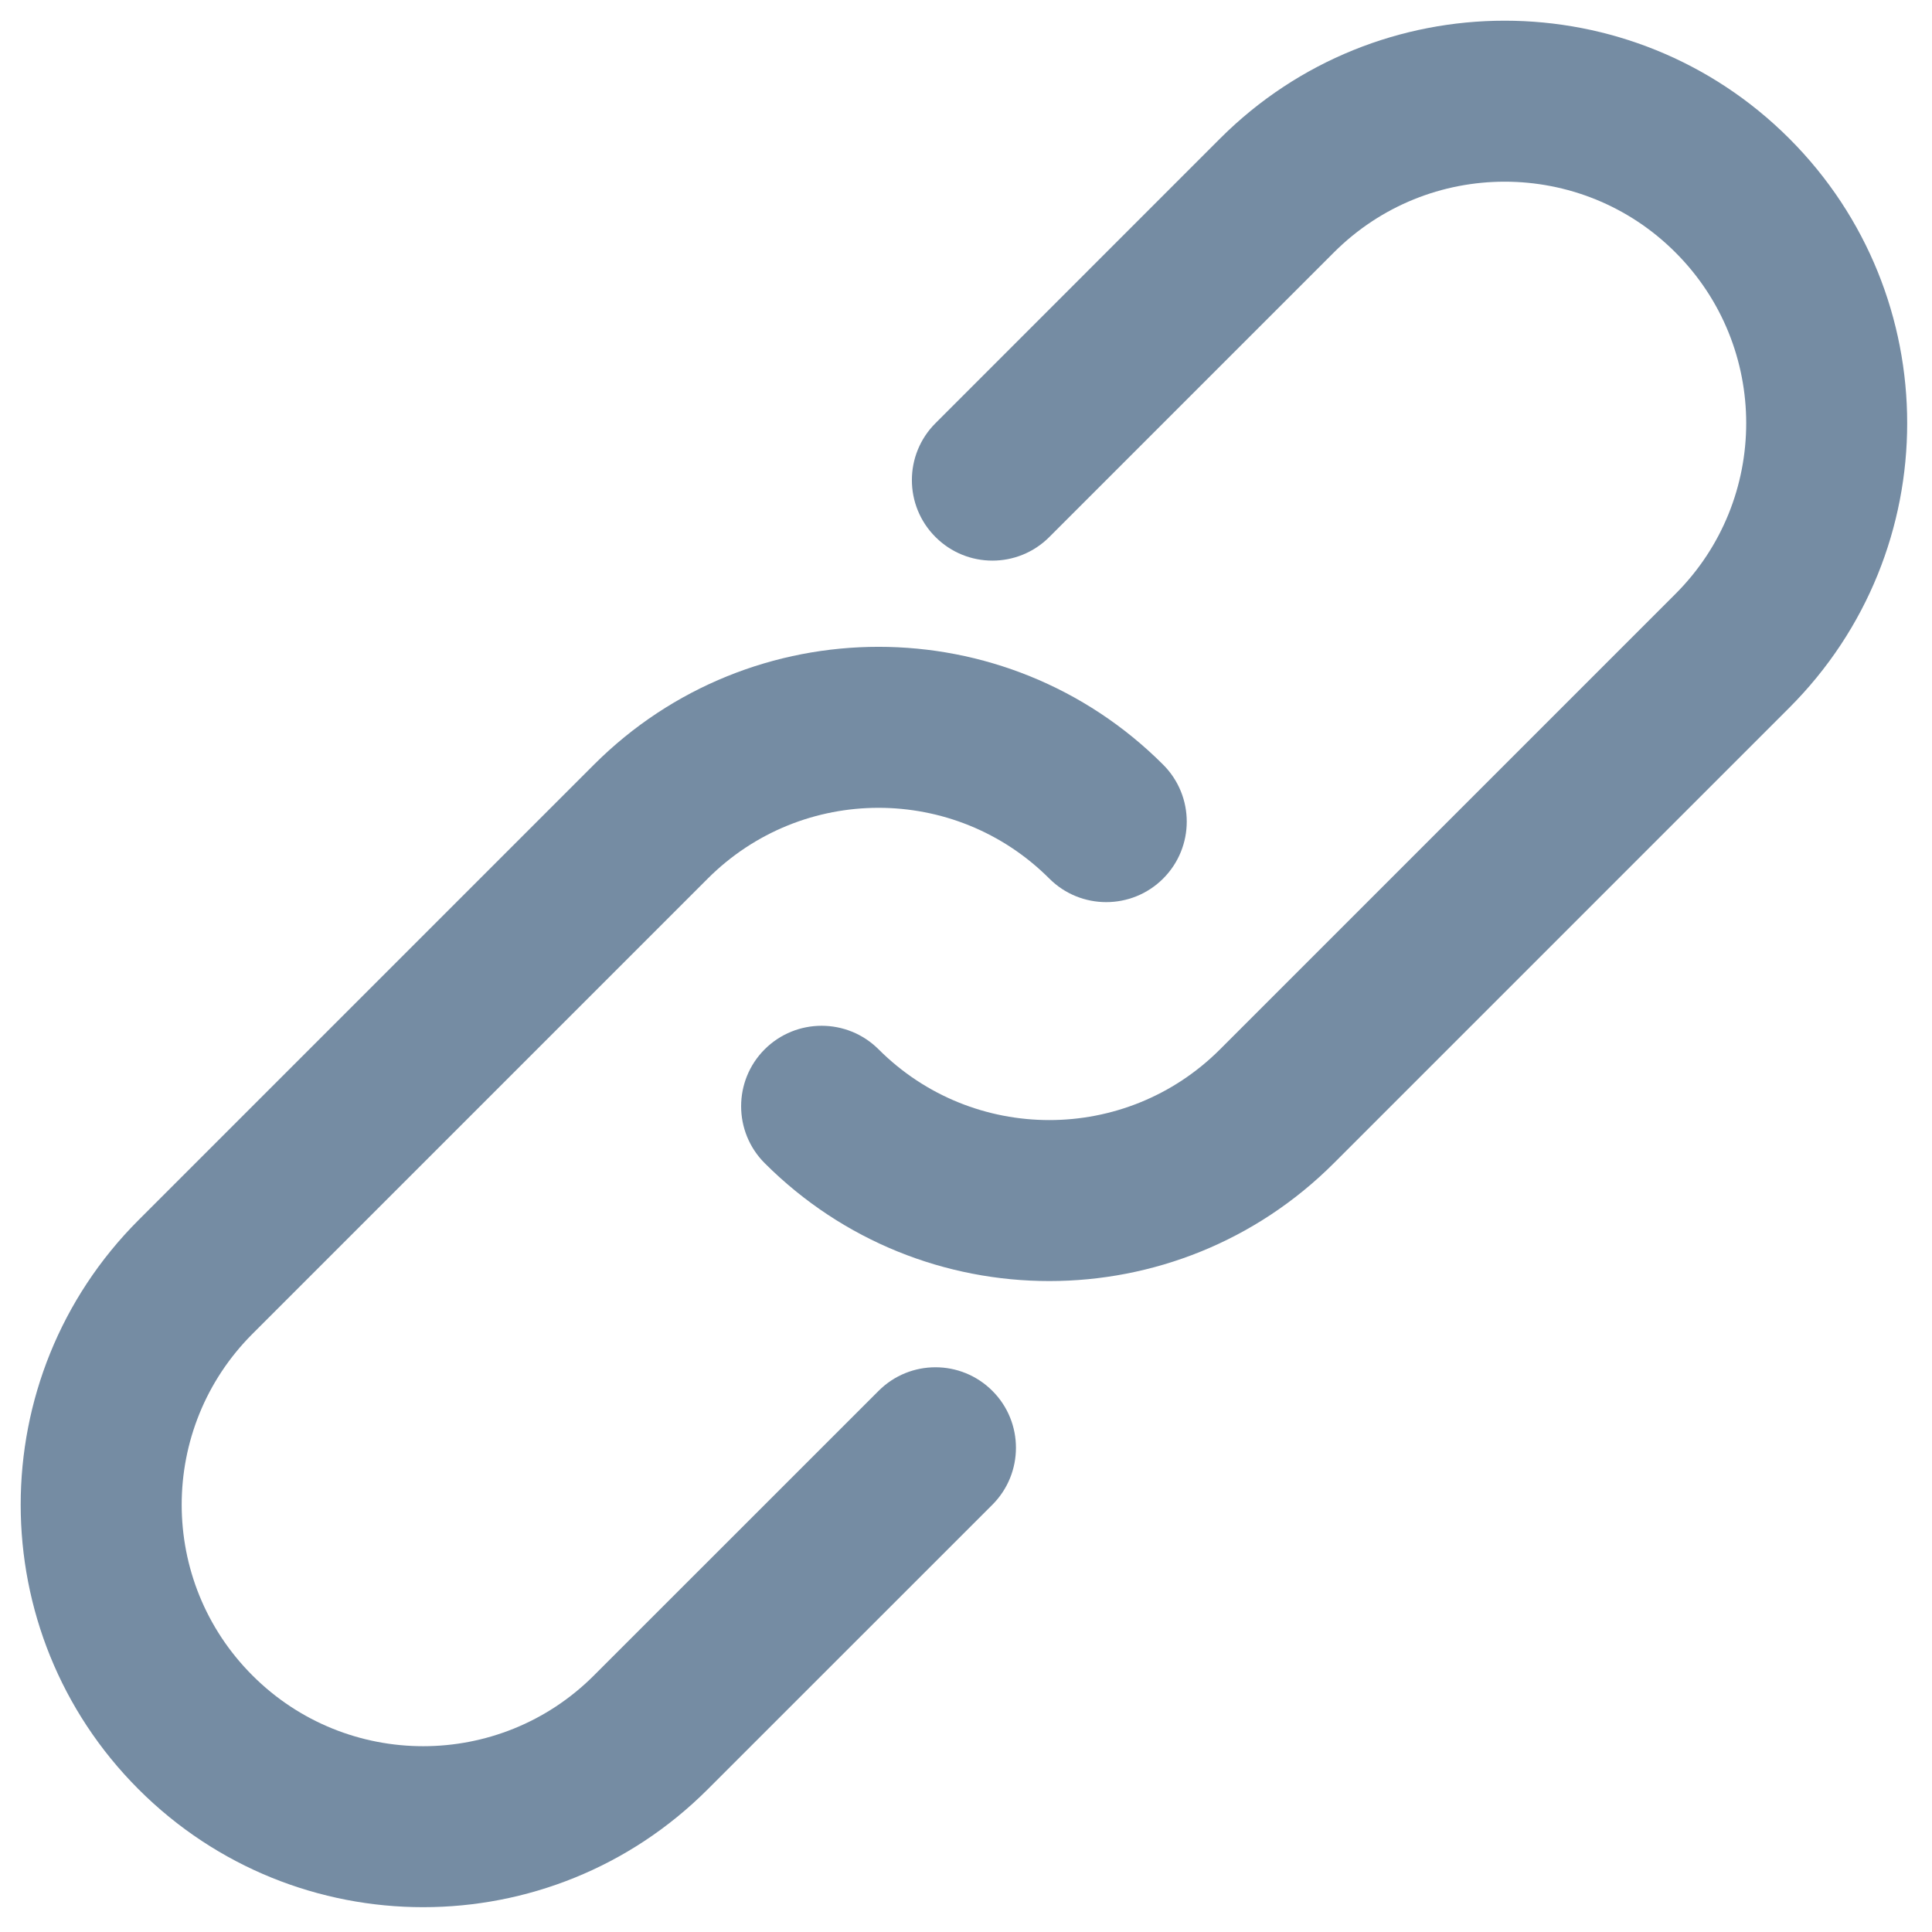
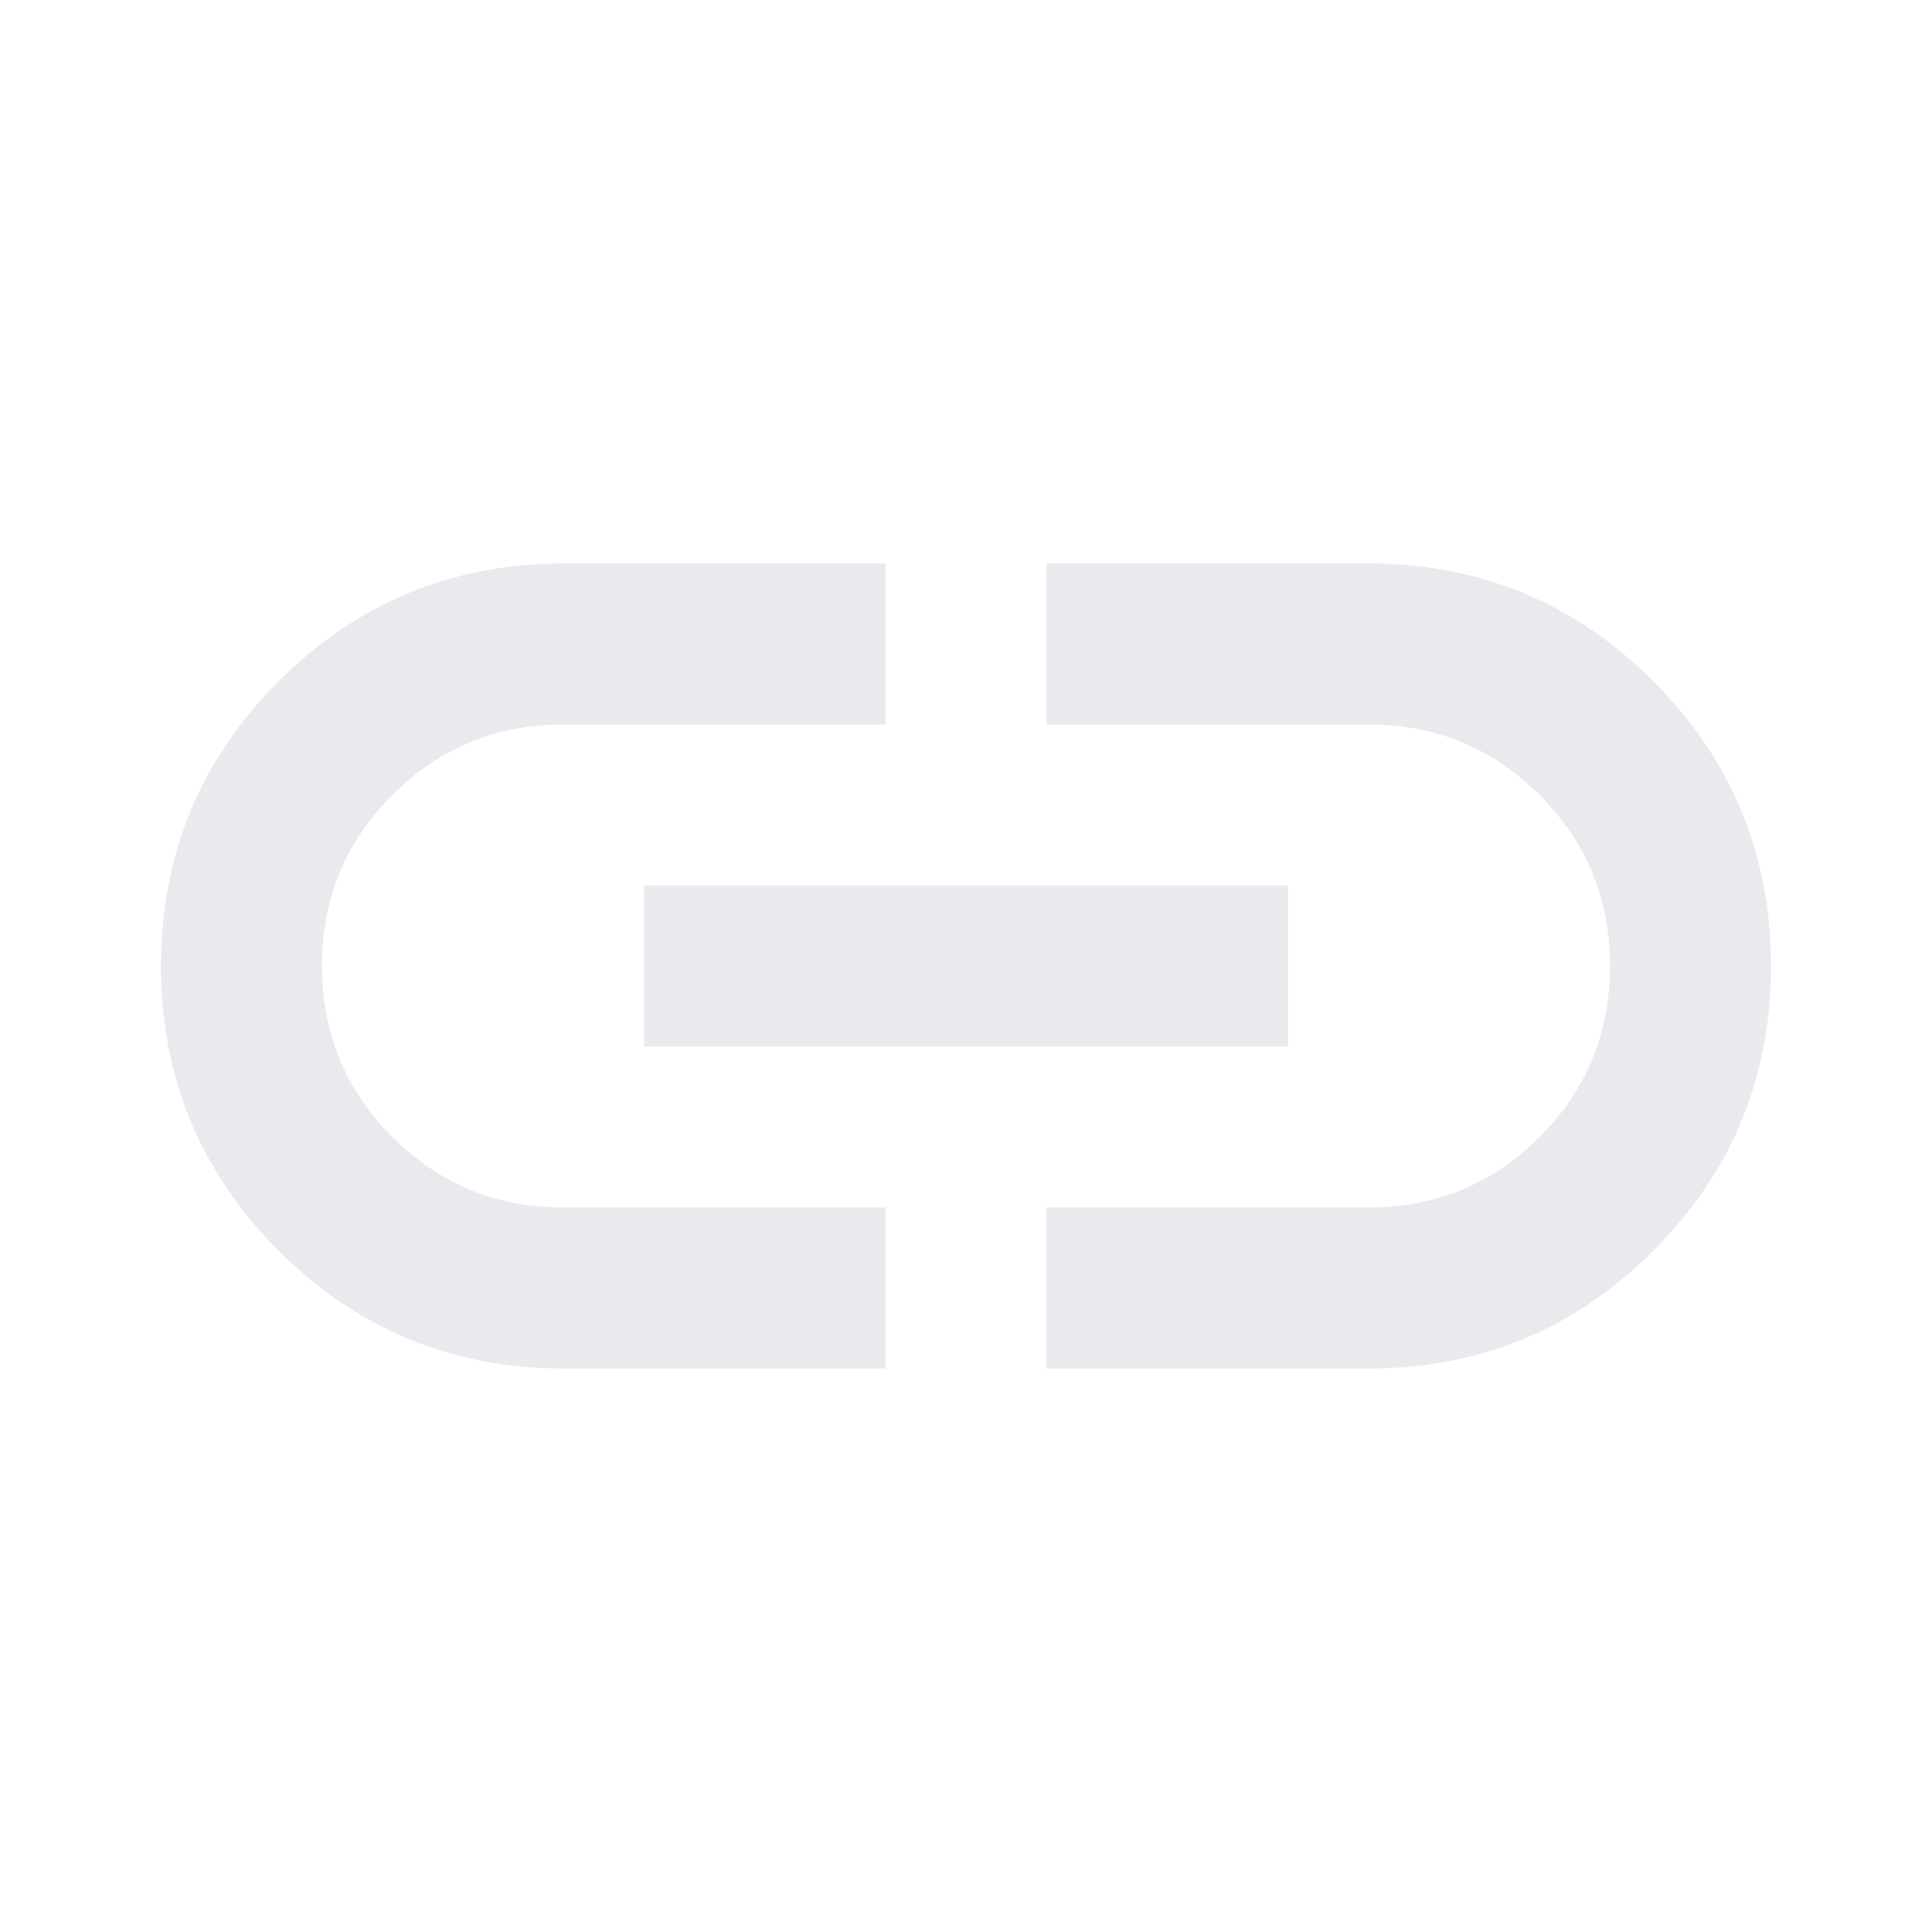
- <svg xmlns="http://www.w3.org/2000/svg" id="meteor-icon-kit__regular-link" viewBox="0 0 24 24" fill="none">
-   <path fill-rule="evenodd" clip-rule="evenodd" d="M13.035 10.914C11.863 9.742 9.964 9.742 8.792 10.914L3.136 16.57C1.964 17.742 1.964 19.642 3.136 20.813C4.307 21.985 6.207 21.985 7.378 20.813L10.914 17.278C11.304 16.887 11.937 16.887 12.328 17.278C12.718 17.668 12.718 18.301 12.328 18.692L8.792 22.227C6.84 24.18 3.674 24.18 1.721 22.227C-0.231 20.275 -0.231 17.109 1.721 15.156L7.378 9.499C9.331 7.547 12.497 7.547 14.449 9.499C14.84 9.89 14.84 10.523 14.449 10.914C14.059 11.304 13.425 11.304 13.035 10.914ZM10.914 13.035C12.085 14.207 13.985 14.207 15.156 13.035L20.813 7.378C21.985 6.207 21.985 4.307 20.813 3.136C19.642 1.964 17.742 1.964 16.57 3.136L13.035 6.671C12.645 7.062 12.011 7.062 11.621 6.671C11.23 6.281 11.23 5.647 11.621 5.257L15.156 1.721C17.109 -0.231 20.275 -0.231 22.227 1.721C24.18 3.674 24.18 6.84 22.227 8.792L16.57 14.449C14.618 16.402 11.452 16.402 9.499 14.449C9.109 14.059 9.109 13.425 9.499 13.035C9.89 12.645 10.523 12.645 10.914 13.035Z" fill="#758CA3" />
+ <svg xmlns="http://www.w3.org/2000/svg" height="24px" viewBox="0 -960 960 960" width="24px" fill="#e8eaed">
+   <path d="M440-280H280q-83 0-141.5-58.5T80-480q0-83 58.5-141.5T280-680h160v80H280q-50 0-85 35t-35 85q0 50 35 85t85 35h160v80ZM320-440v-80h320v80H320Zm200 160v-80h160q50 0 85-35t35-85q0-50-35-85t-85-35H520v-80h160q83 0 141.5 58.5T880-480q0 83-58.5 141.5T680-280H520Z" />
</svg>
